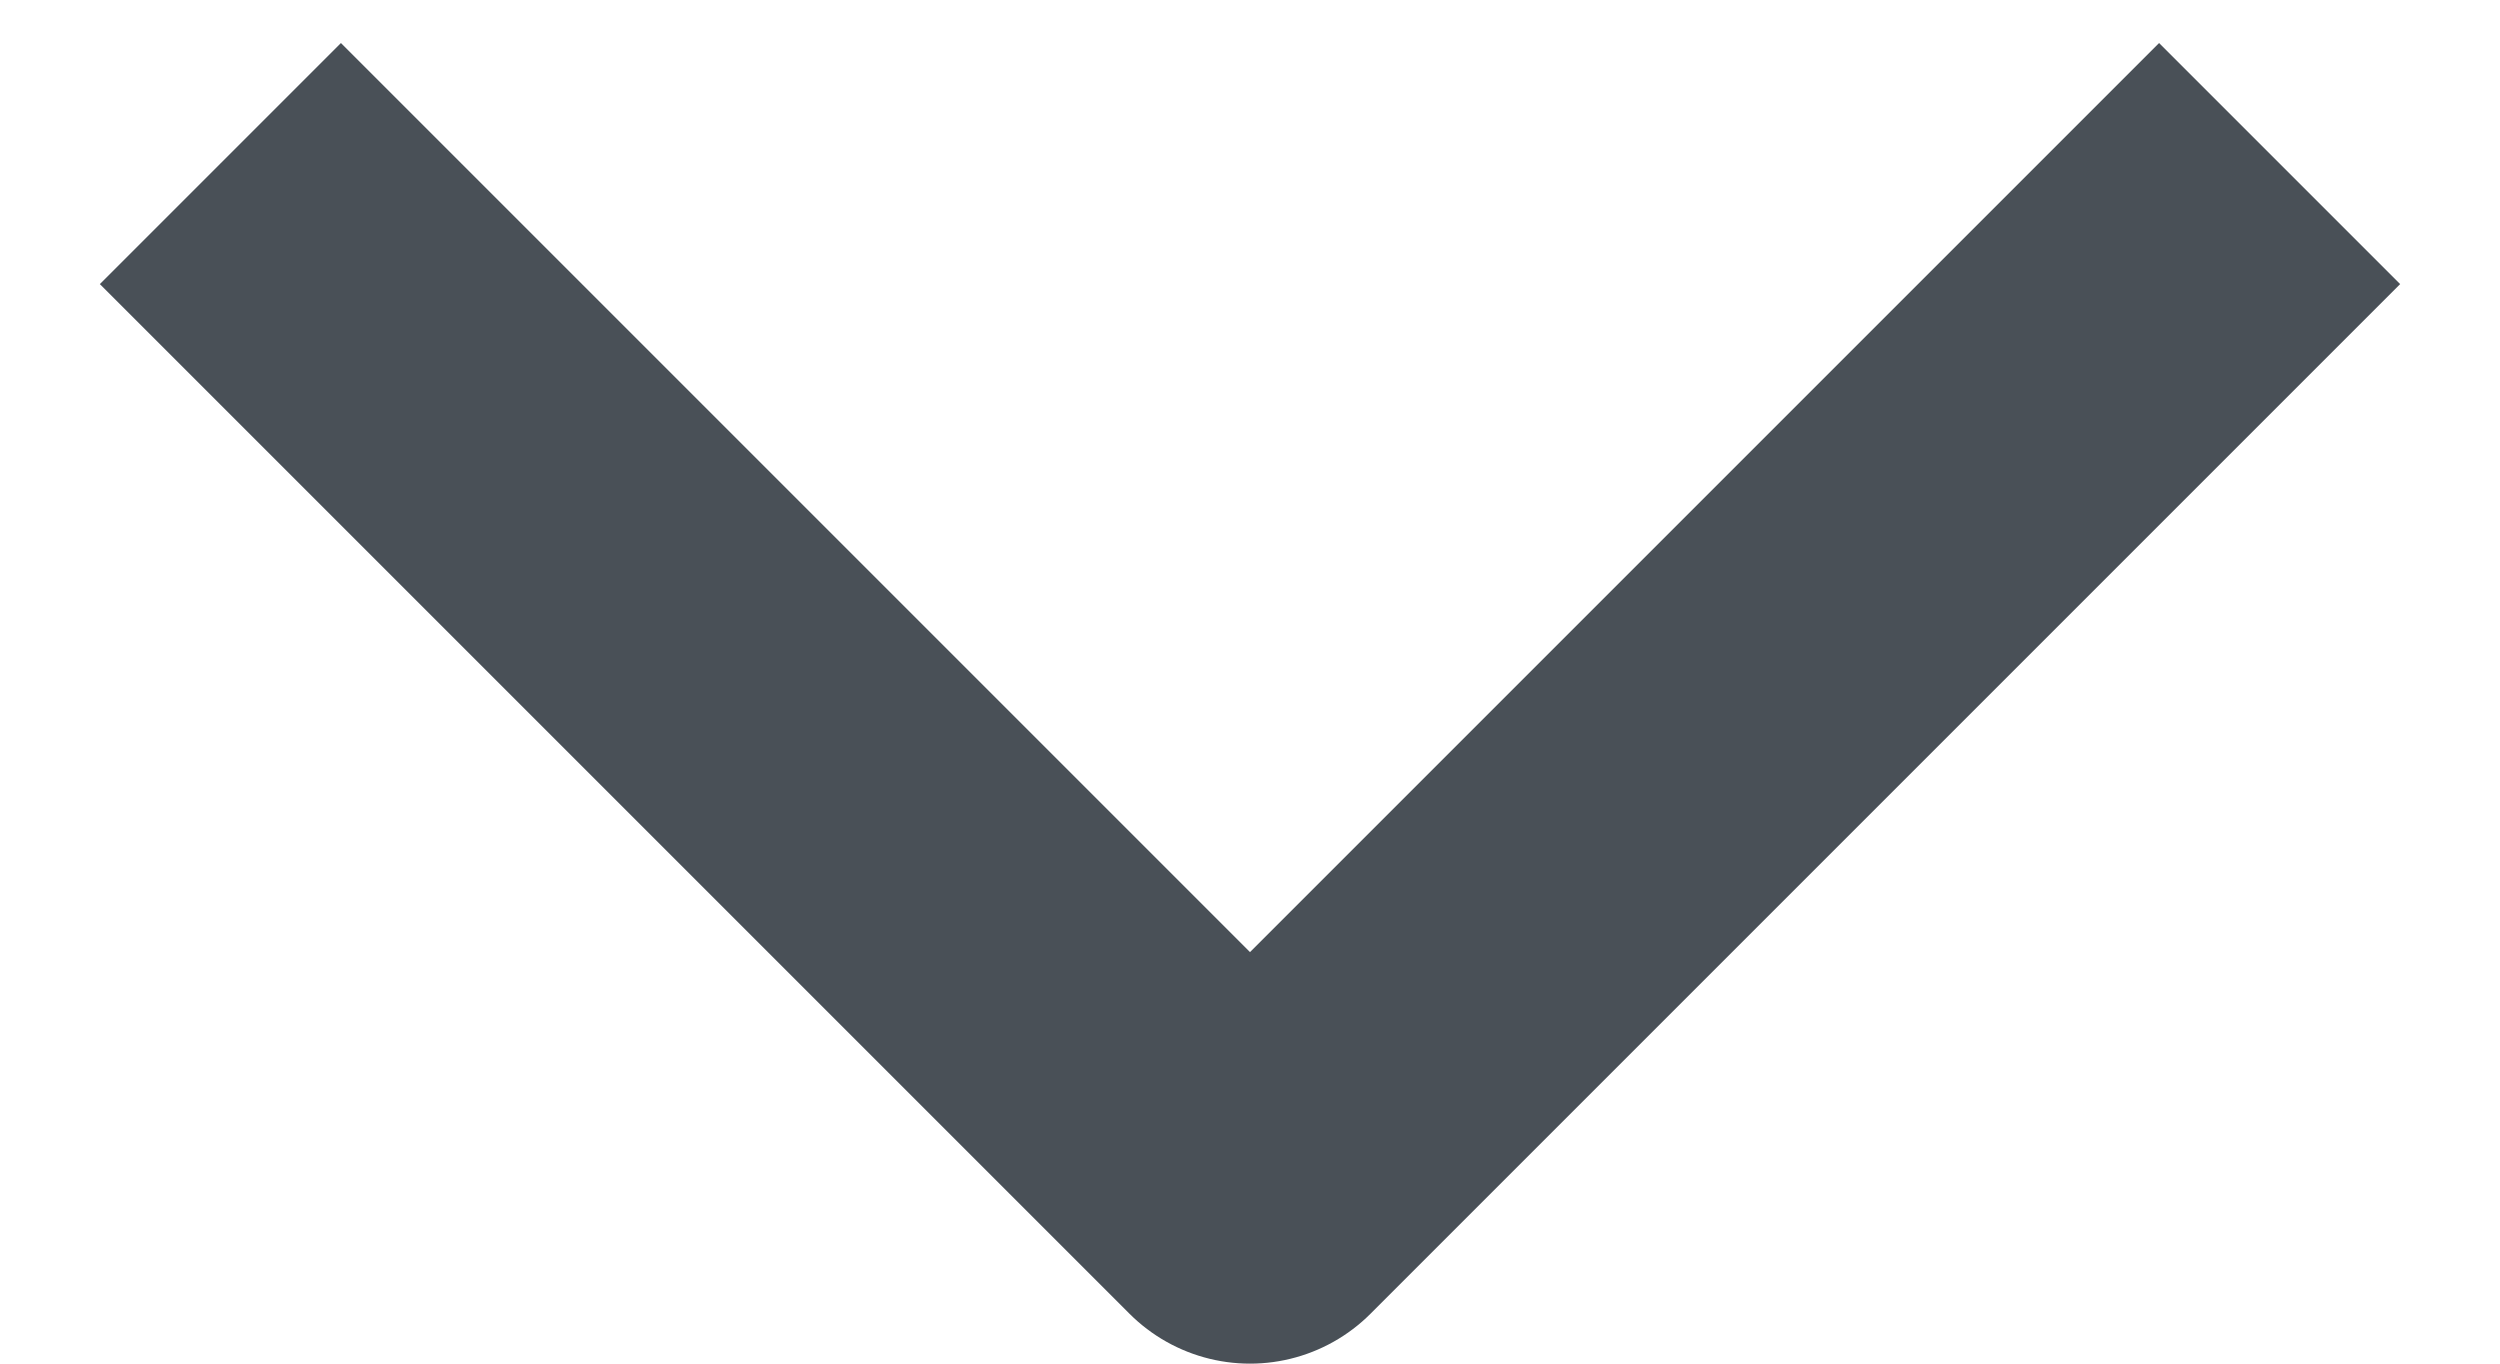
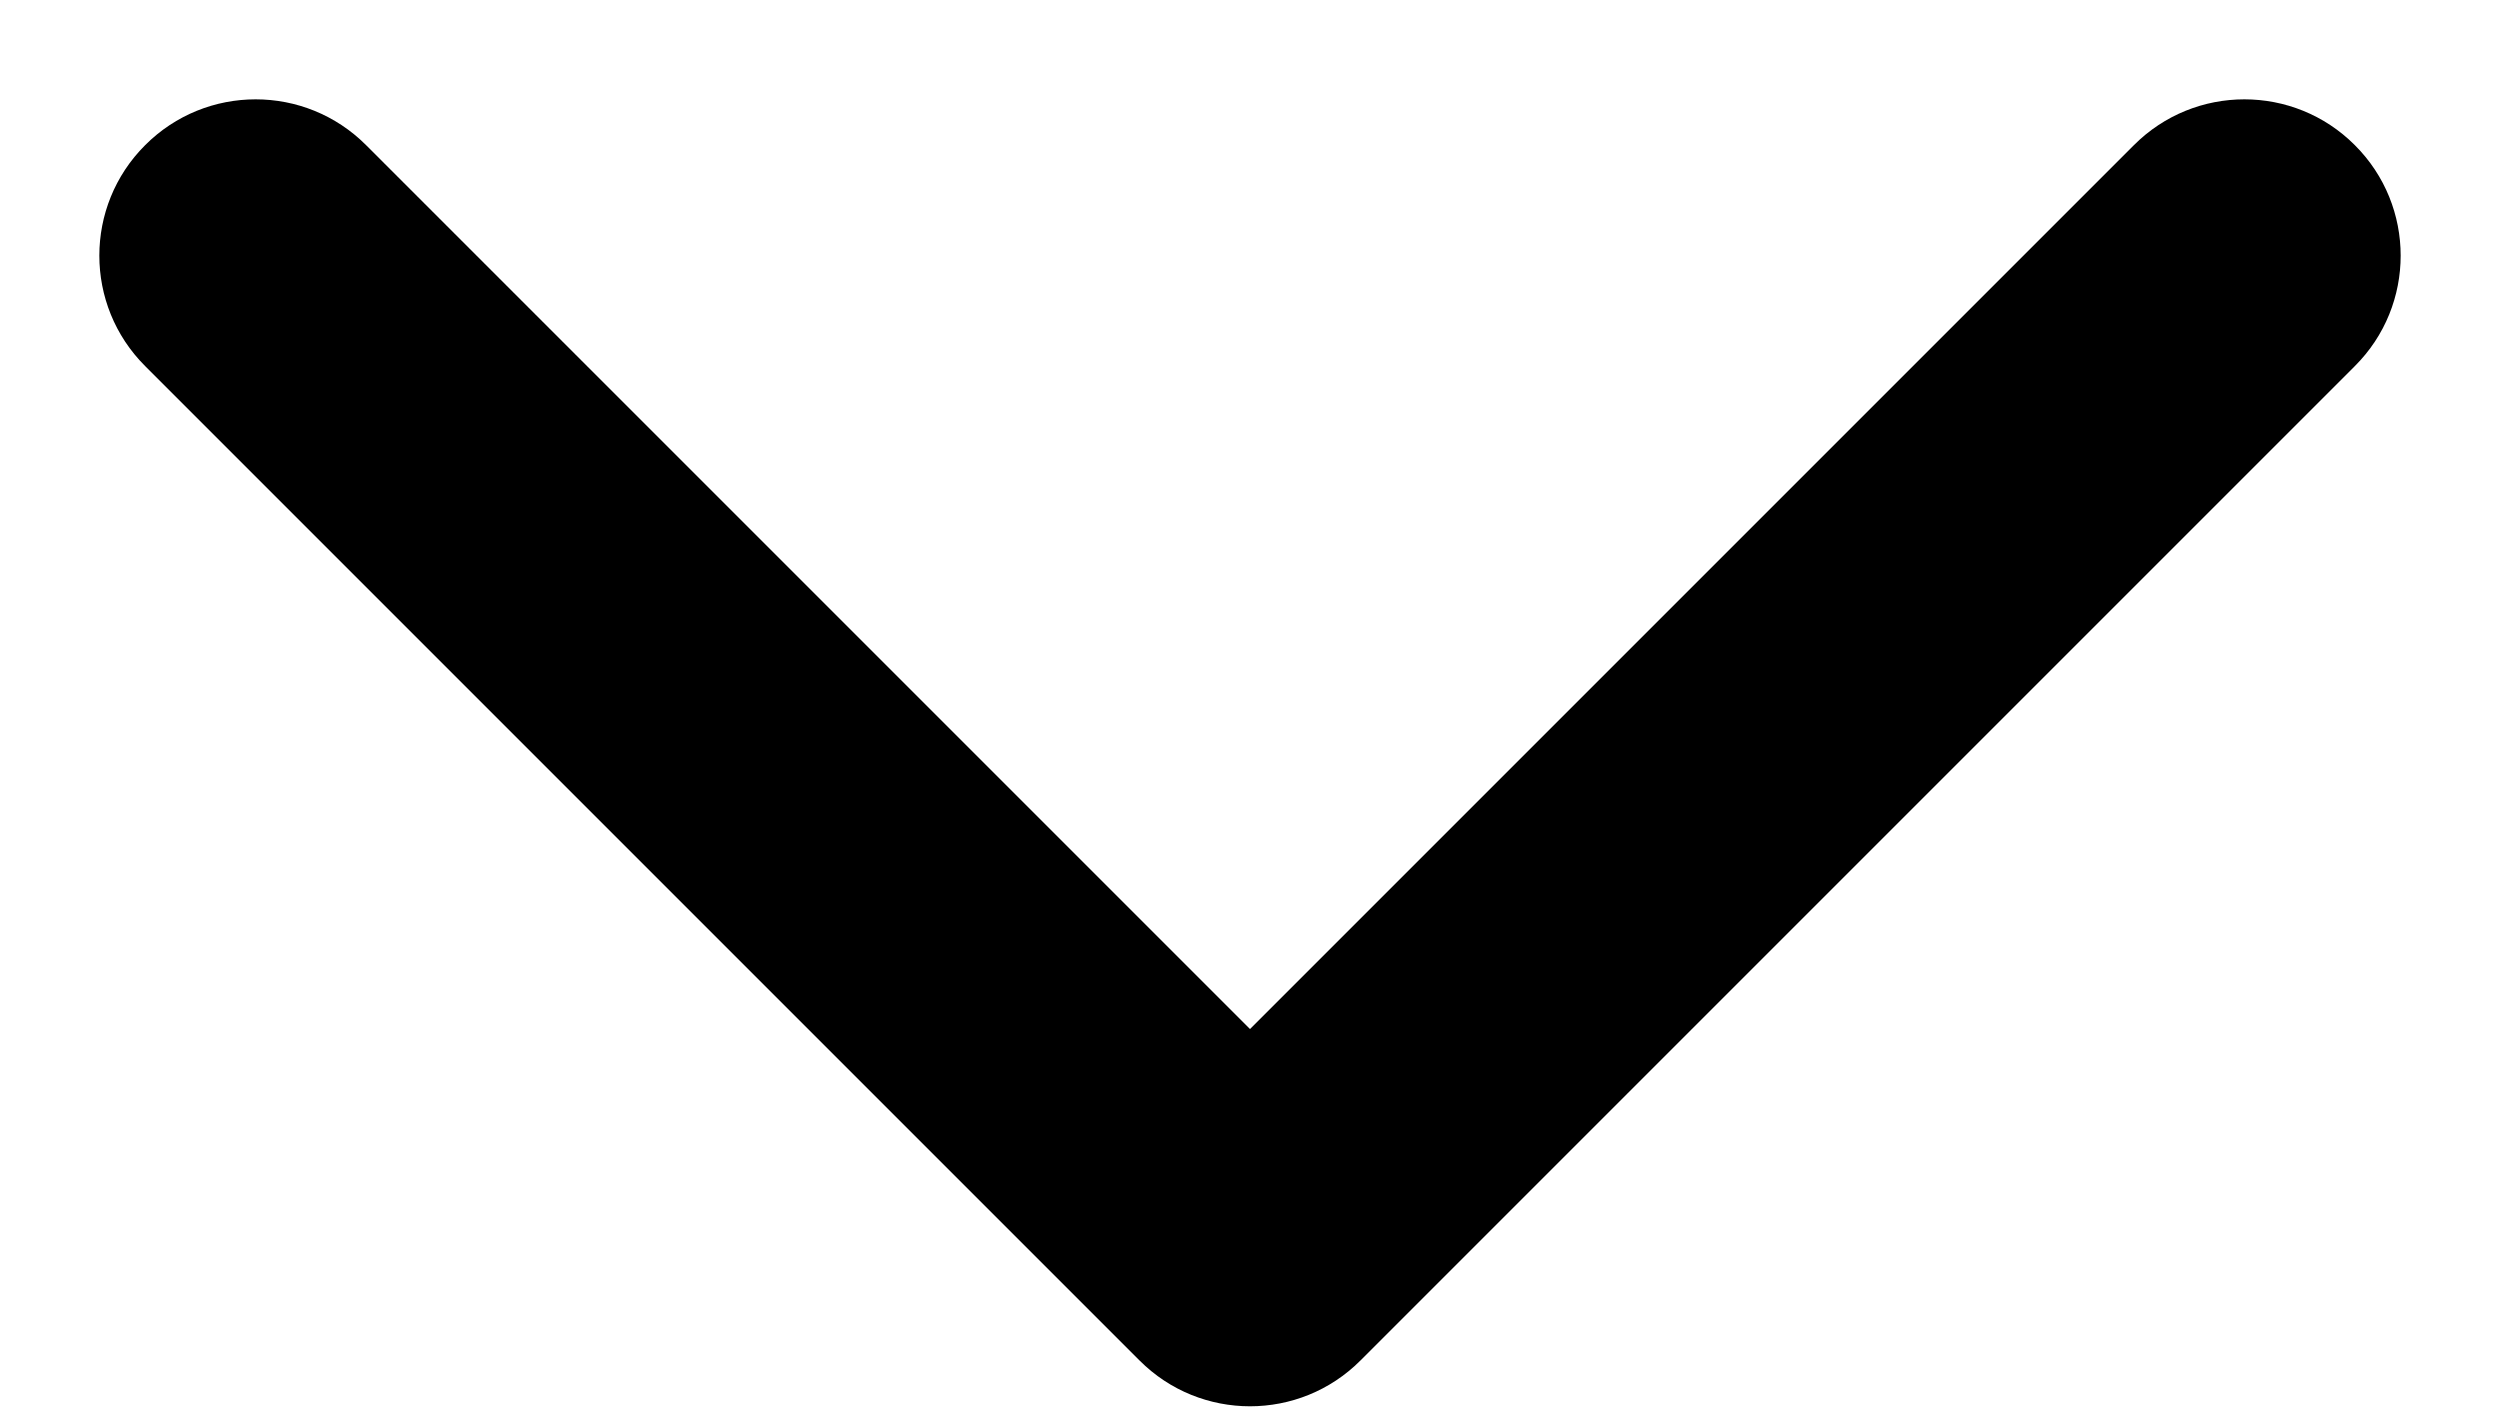
- <svg xmlns="http://www.w3.org/2000/svg" width="22" height="12" viewBox="0 0 22 12" fill="none">
-   <path d="M3 2.5L11 10.5L19 2.5" stroke="#495057" stroke-width="3" stroke-linecap="square" stroke-linejoin="round" />
+ <svg xmlns="http://www.w3.org/2000/svg" width="16" height="9" viewBox="0 0 16 9" fill="none">
+   <path d="M7.293 8.707C7.683 9.098 8.317 9.098 8.707 8.707L15.071 2.343C15.462 1.953 15.462 1.319 15.071 0.929C14.681 0.538 14.047 0.538 13.657 0.929L8 6.586L2.343 0.929C1.953 0.538 1.319 0.538 0.929 0.929C0.538 1.319 0.538 1.953 0.929 2.343L7.293 8.707ZM7 7V8H9V7H7Z" fill="black" />
</svg>
